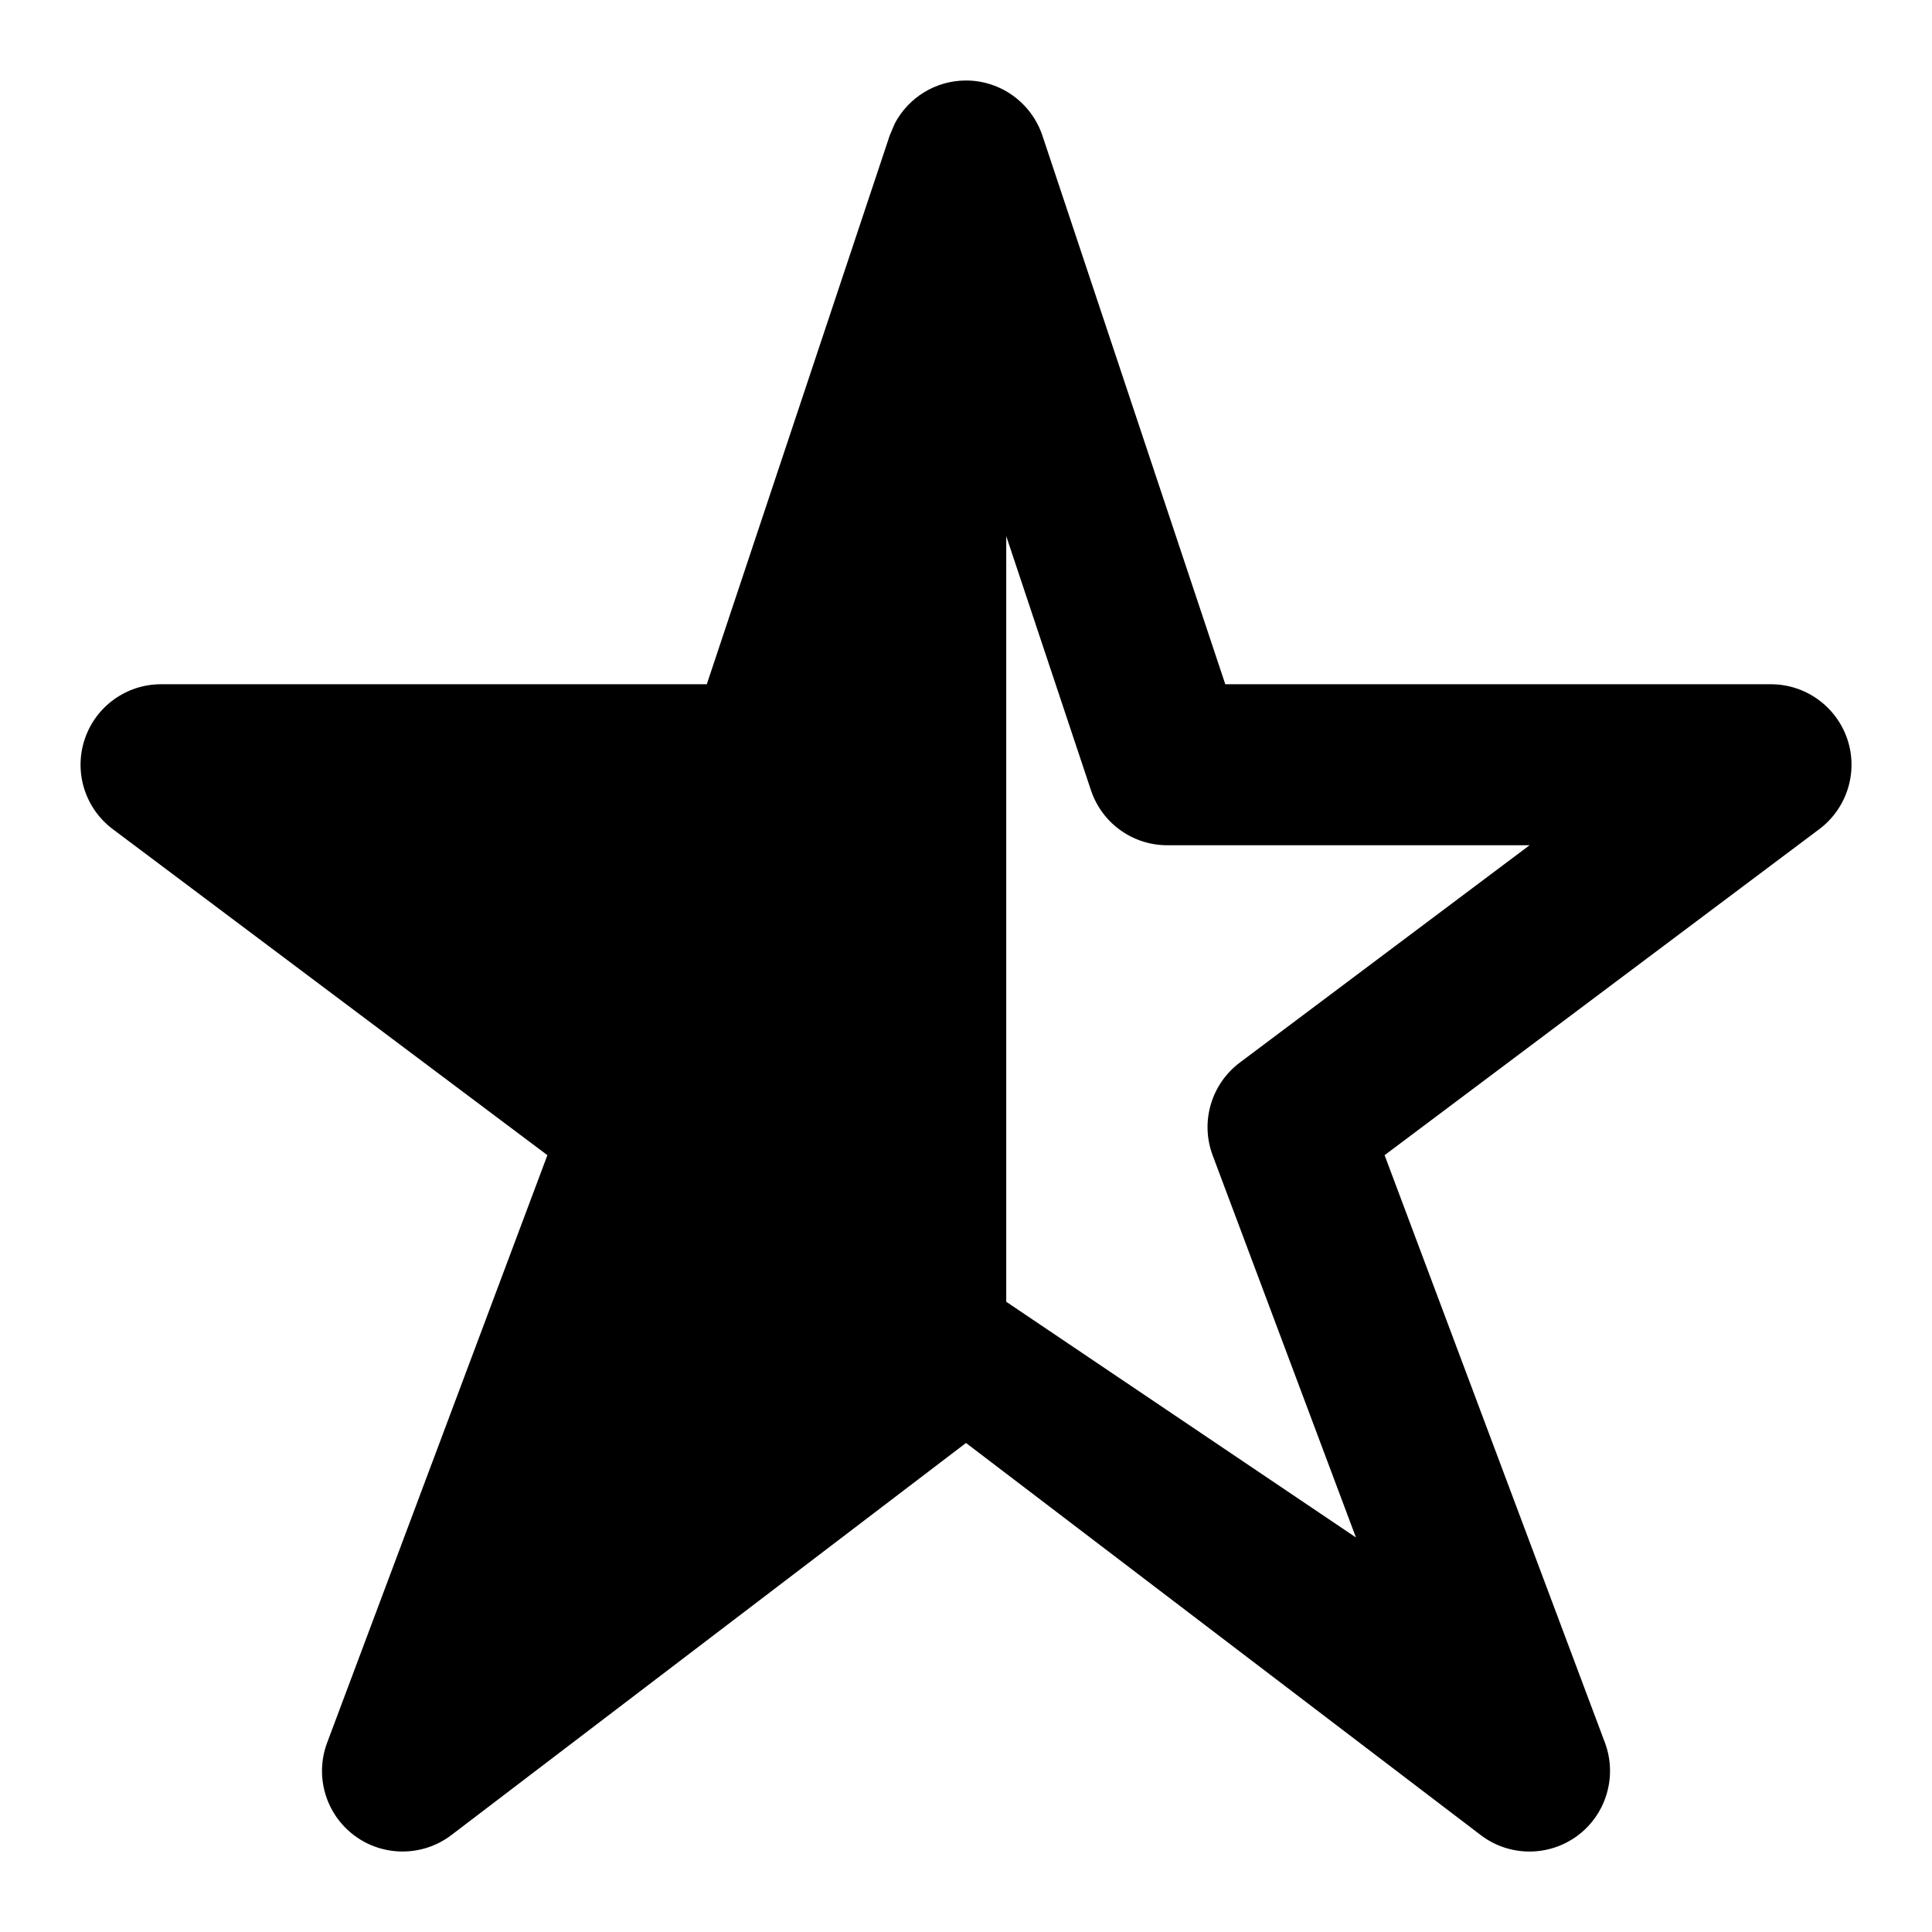
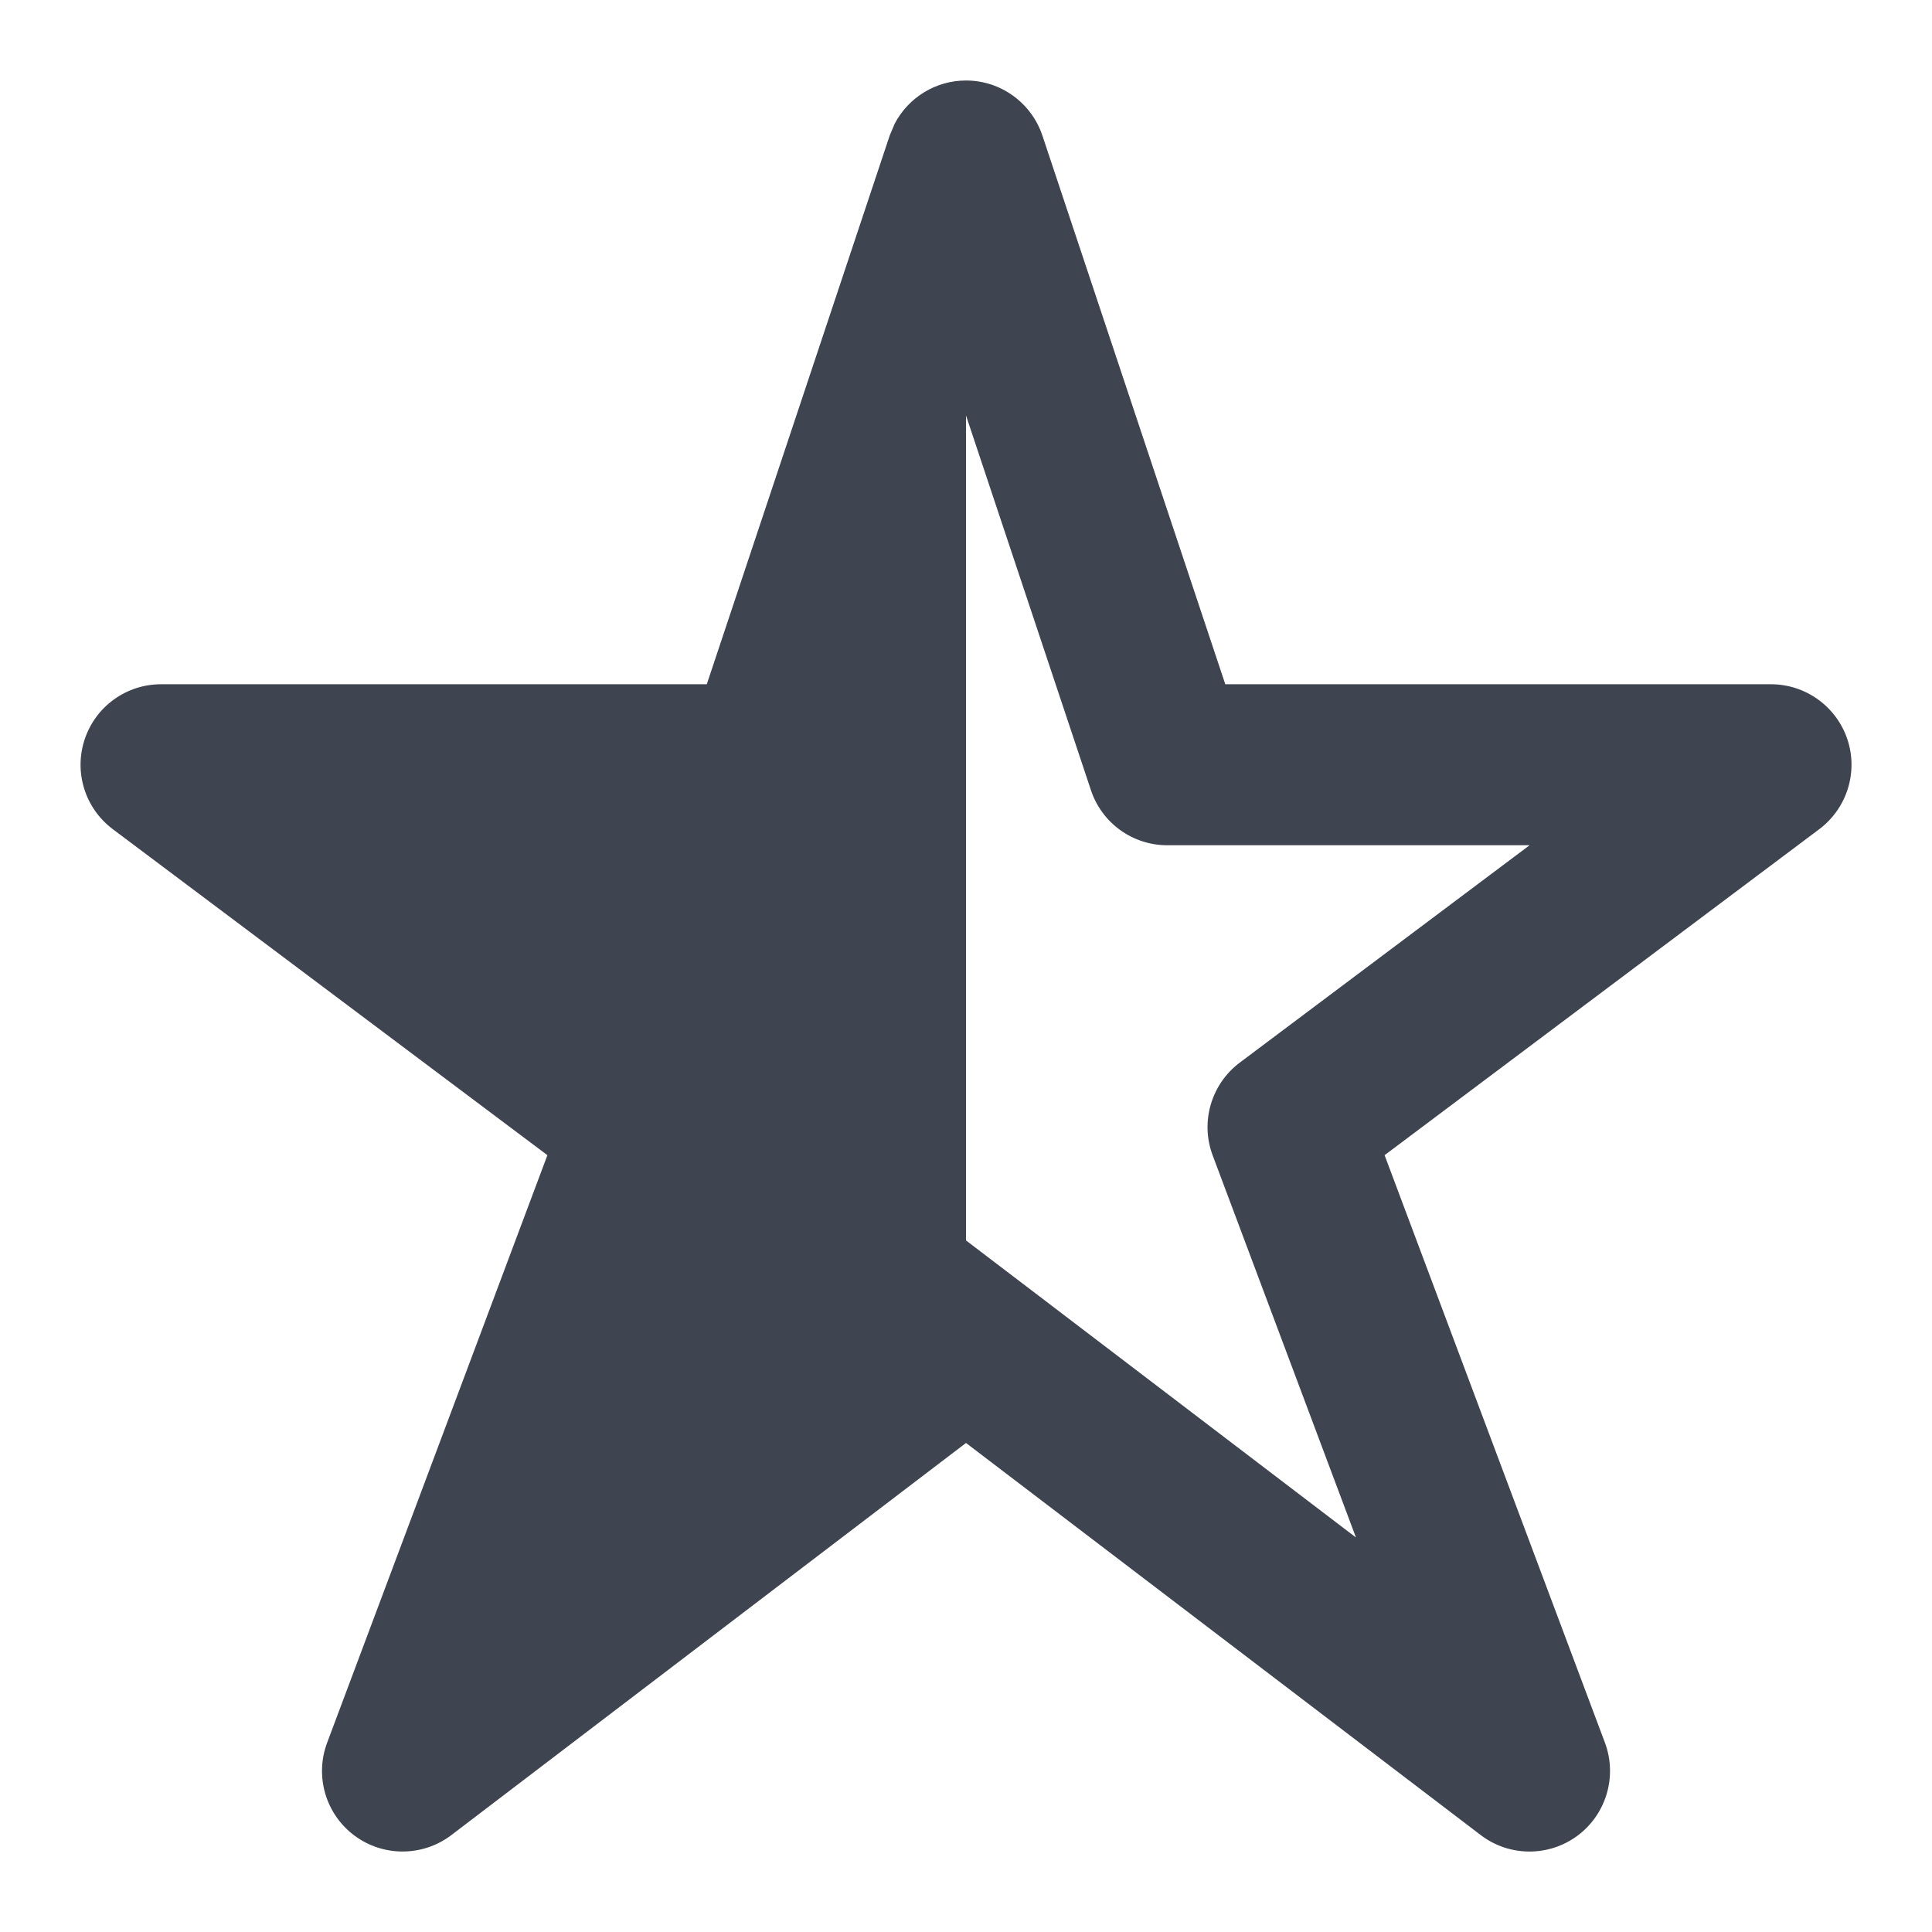
<svg xmlns="http://www.w3.org/2000/svg" width="24" height="24" viewBox="0 0 24 24" fill="none">
-   <path fill-rule="evenodd" clip-rule="evenodd" d="M12 1C12.431 1 12.812 1.276 12.949 1.684L15.221 8.5H22C22.43 8.5 22.812 8.776 22.949 9.184C23.085 9.592 22.944 10.041 22.6 10.3L17.2 14.35L19.937 21.648C20.093 22.066 19.954 22.537 19.597 22.803C19.239 23.069 18.748 23.066 18.394 22.796L12 17.925L5.607 22.796C5.252 23.066 4.761 23.068 4.404 22.803C4.046 22.537 3.907 22.066 4.064 21.648L6.8 14.35L1.401 10.3C1.056 10.041 0.916 9.592 1.052 9.184C1.188 8.775 1.57 8.5 2 8.5H8.78L11.052 1.684L11.114 1.537C11.284 1.211 11.624 1 12 1ZM12.5 16.171L16.844 19.099L15.064 14.352C14.908 13.936 15.046 13.467 15.401 13.2L19.001 10.5H14.5C14.07 10.5 13.688 10.225 13.552 9.816L12.5 6.66V16.171Z" fill="currentColor" />
+   <path d="M12 1C12.431 1 12.812 1.276 12.949 1.684L15.221 8.5H22C22.43 8.5 22.812 8.776 22.949 9.184C23.085 9.592 22.944 10.041 22.6 10.3L17.2 14.35L19.937 21.648C20.093 22.066 19.954 22.537 19.597 22.803C19.239 23.069 18.748 23.066 18.394 22.796L12 17.925L5.607 22.796C5.252 23.066 4.761 23.068 4.404 22.803C4.046 22.537 3.907 22.066 4.064 21.648L6.8 14.35L1.401 10.3C1.056 10.041 0.916 9.592 1.052 9.184C1.188 8.775 1.57 8.5 2 8.5H8.78L11.052 1.684L11.114 1.537C11.284 1.211 11.624 1 12 1ZM12 15.409L12.6 15.866C12.602 15.868 12.605 15.87 12.607 15.871L16.844 19.099L15.064 14.352C14.908 13.936 15.046 13.467 15.401 13.2L19.001 10.5H14.5C14.07 10.5 13.688 10.225 13.552 9.816L12 5.161V15.409Z" fill-rule="evenodd" clip-rule="evenodd" fill="#3E4550" />
</svg>
